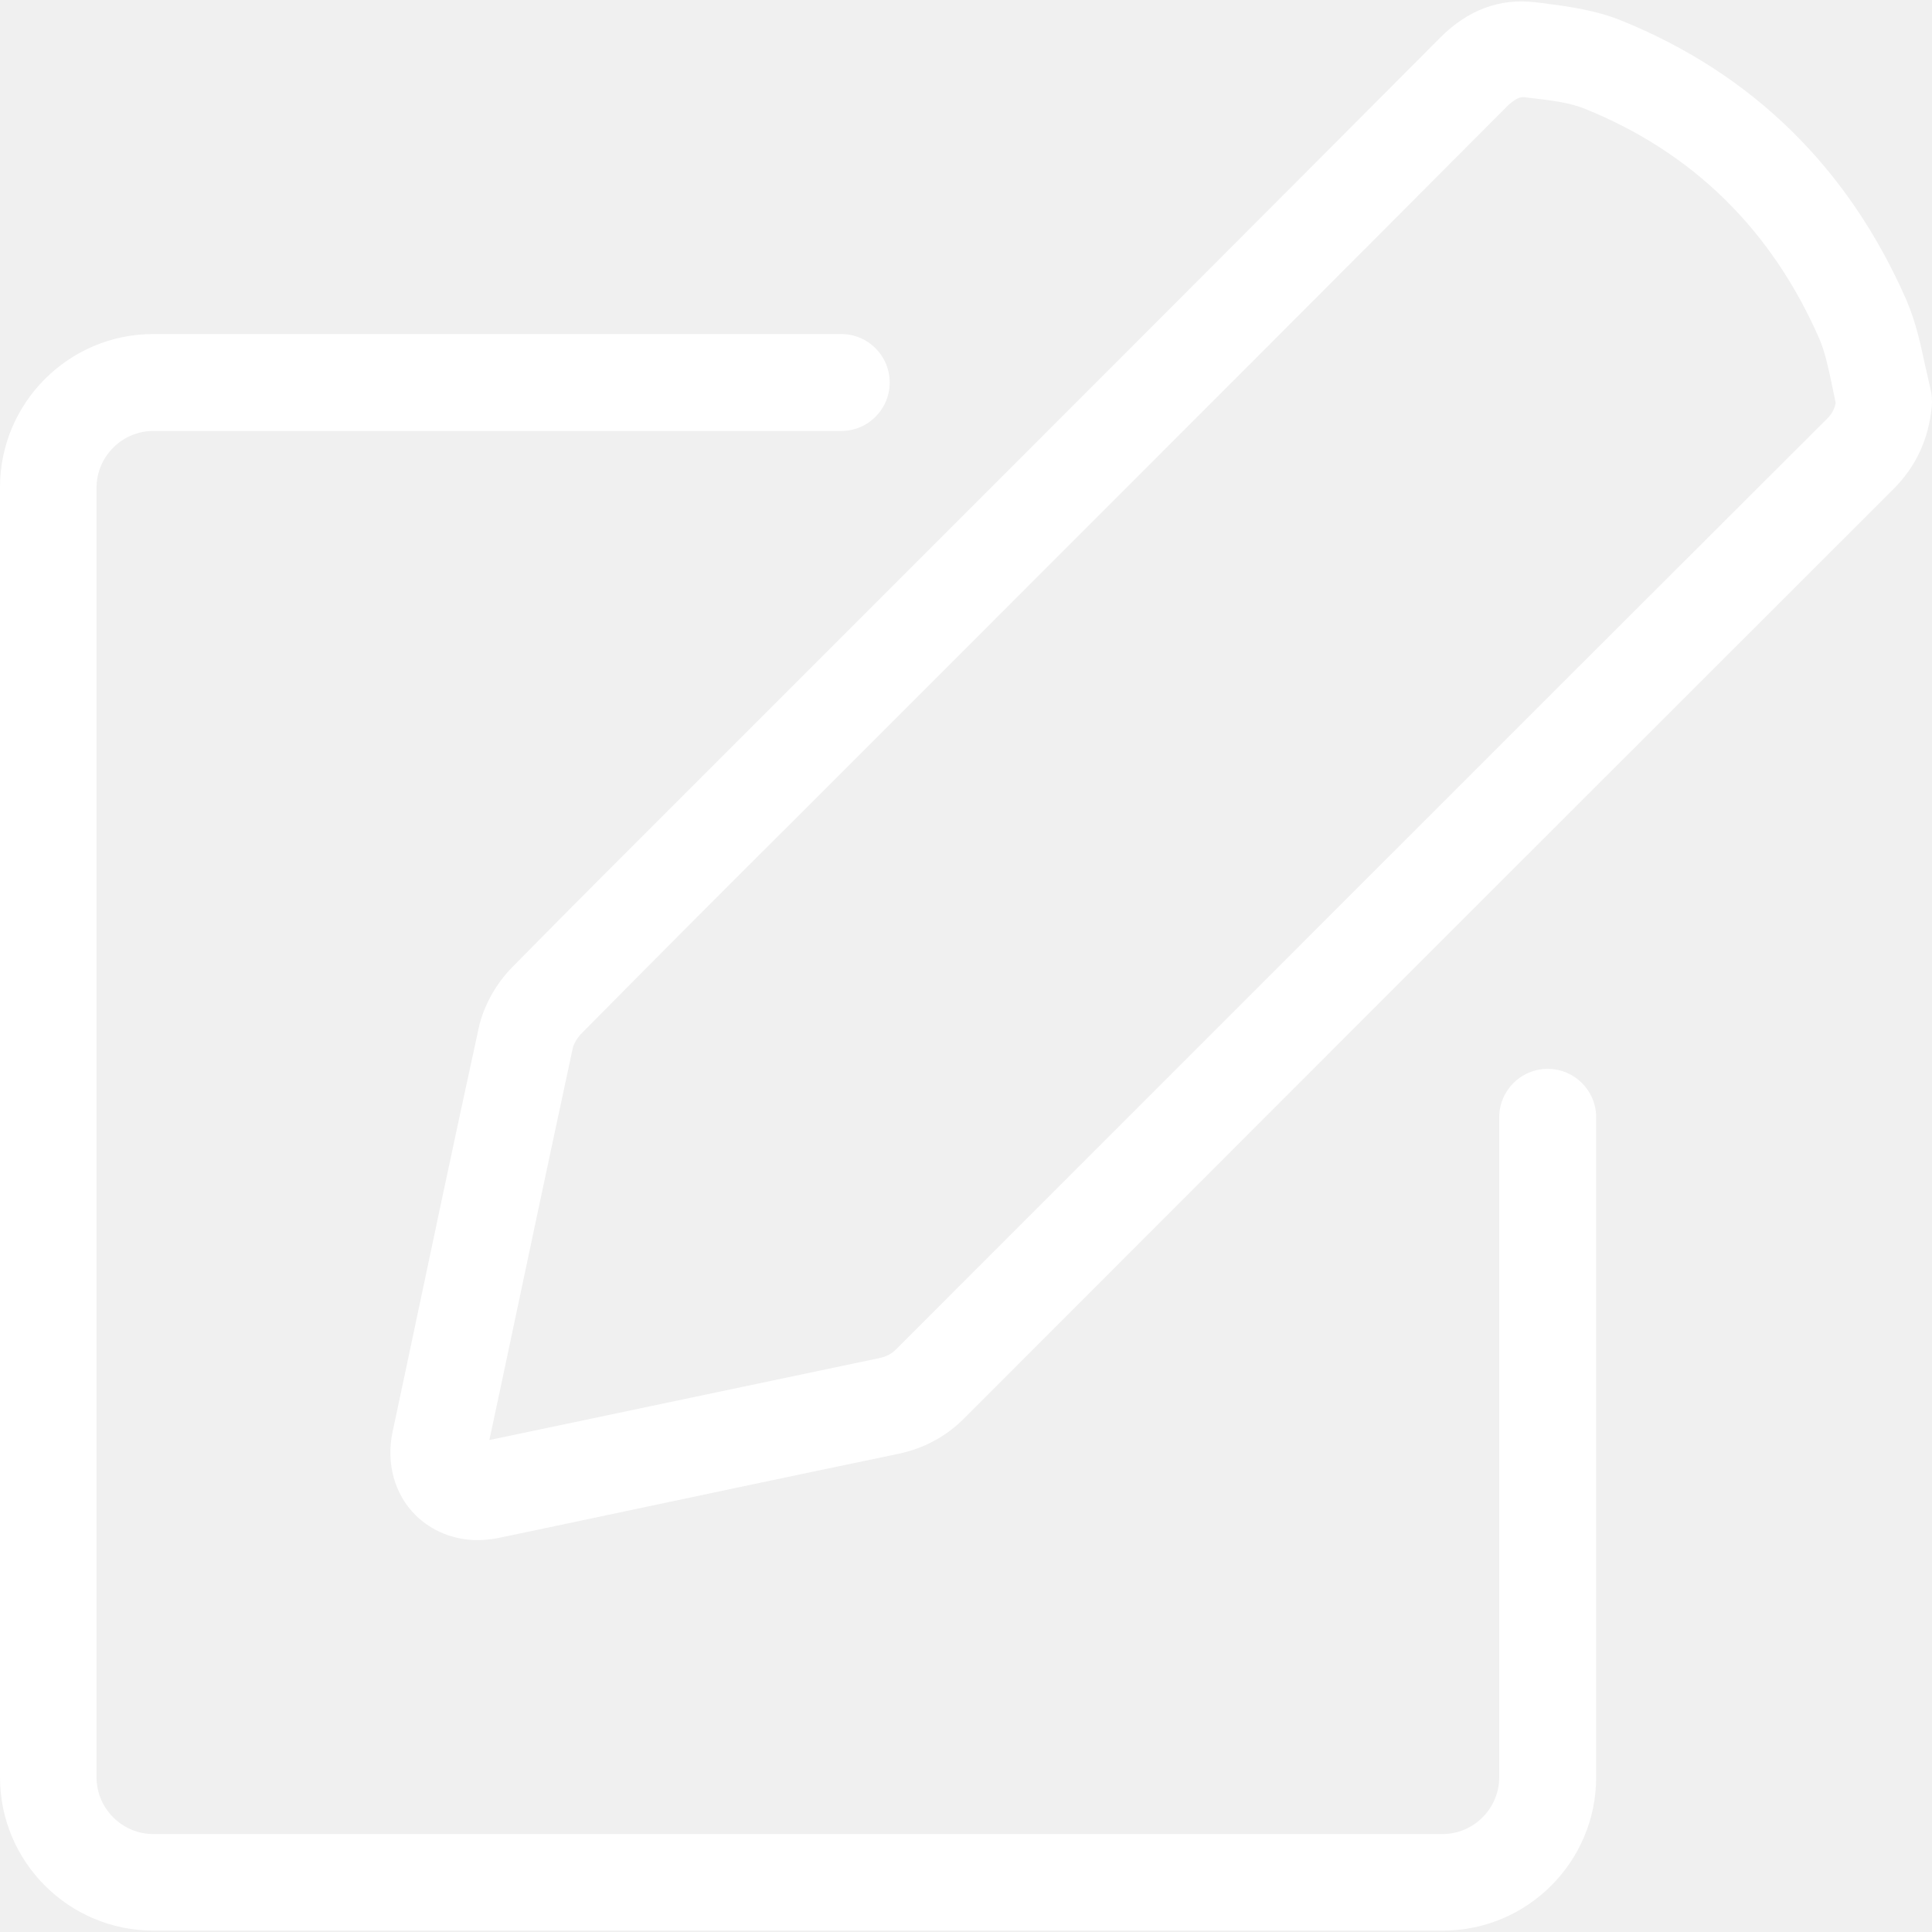
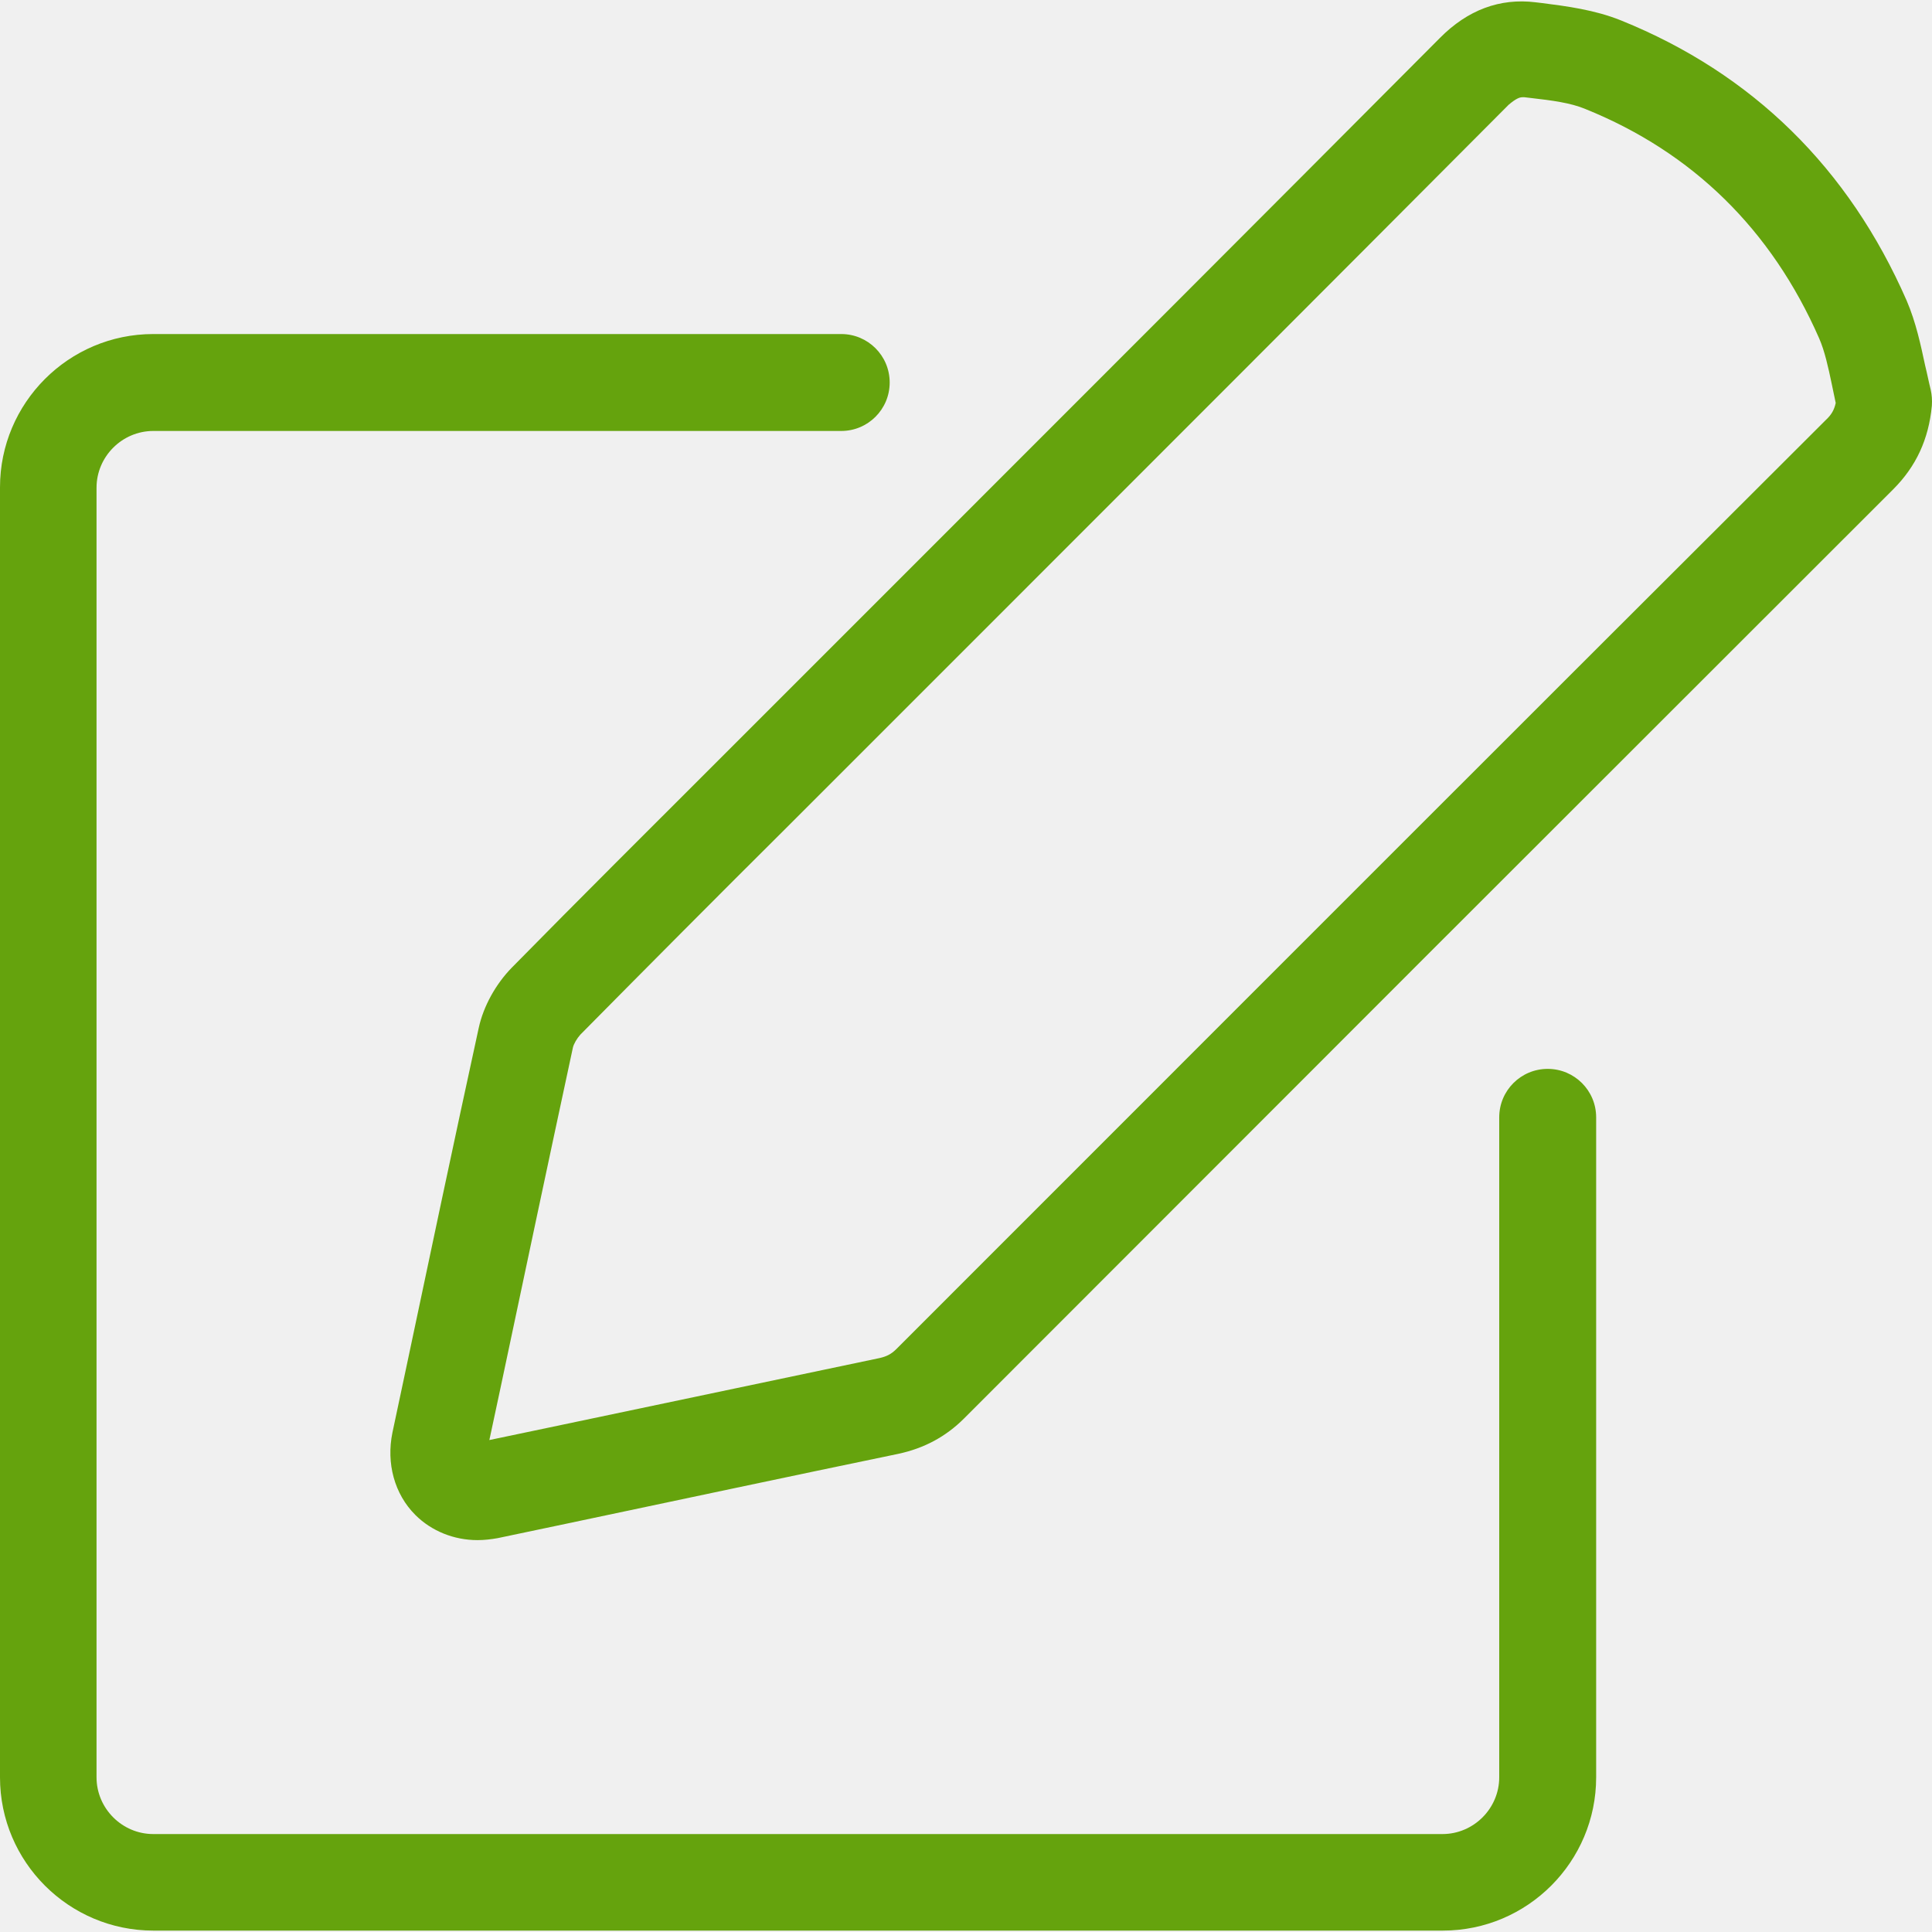
- <svg xmlns="http://www.w3.org/2000/svg" version="1.1" id="Capa_1" x="0px" y="0px" viewBox="0 0 490.337 490.337" fill="#fff" style="enable-background:new 0 0 490.337 490.337;" xml:space="preserve">
+ <svg xmlns="http://www.w3.org/2000/svg" version="1.1" id="Capa_1" x="0px" y="0px" viewBox="0 0 490.337 490.337" fill="#65a30d" xml:space="preserve">
  <g>
    <g>
      <path d="M229.9,145.379l-47.5,47.5c-17.5,17.5-35.1,35-52.5,52.7c-4.1,4.2-7.2,9.8-8.4,15.3c-6.3,28.9-12.4,57.8-18.5,86.7    l-3.4,16c-1.6,7.8,0.5,15.6,5.8,20.9c4.1,4.1,9.8,6.4,15.8,6.4c1.7,0,3.4-0.2,5.1-0.5l17.6-3.7c28-5.9,56.1-11.9,84.1-17.7    c6.5-1.4,12-4.3,16.7-9c78.6-78.7,157.2-157.3,235.8-235.8c5.8-5.8,9-12.7,9.8-21.2c0.1-1.4,0-2.8-0.3-4.1c-0.5-2-0.9-4.1-1.4-6.1    c-1.1-5.1-2.3-10.9-4.7-16.5l0,0c-14.7-33.6-39.1-57.6-72.5-71.1c-6.7-2.7-13.8-3.6-20-4.4l-1.7-0.2c-9-1.1-17.2,1.9-24.3,9.1    C320.4,54.879,275.1,100.179,229.9,145.379z M386.4,24.679c0.2,0,0.3,0,0.5,0l1.7,0.2c5.2,0.6,10,1.2,13.8,2.8    c27.2,11,47.2,30.6,59.3,58.2c1.4,3.2,2.3,7.3,3.2,11.6c0.3,1.6,0.7,3.2,1,4.8c-0.4,1.8-1.1,3-2.5,4.3    c-78.7,78.5-157.3,157.2-235.9,235.8c-1.3,1.3-2.5,1.9-4.3,2.3c-28.1,5.9-56.1,11.8-84.2,17.7l-14.8,3.1l2.8-13.1    c6.1-28.8,12.2-57.7,18.4-86.5c0.2-0.9,1-2.3,1.9-3.3c17.4-17.6,34.8-35.1,52.3-52.5l47.5-47.5c45.3-45.3,90.6-90.6,135.8-136    C384.8,24.979,385.7,24.679,386.4,24.679z" />
      <path d="M38.9,109.379h174.6c6.8,0,12.3-5.5,12.3-12.3s-5.5-12.3-12.3-12.3H38.9c-21.5,0-38.9,17.5-38.9,38.9v327.4    c0,21.5,17.5,38.9,38.9,38.9h327.3c21.5,0,38.9-17.5,38.9-38.9v-167.5c0-6.8-5.5-12.3-12.3-12.3s-12.3,5.5-12.3,12.3v167.5    c0,7.9-6.5,14.4-14.4,14.4H38.9c-7.9,0-14.4-6.5-14.4-14.4v-327.3C24.5,115.879,31,109.379,38.9,109.379z" />
    </g>
  </g>
  <g>
</g>
  <g>
</g>
  <g>
</g>
  <g>
</g>
  <g>
</g>
  <g>
</g>
  <g>
</g>
  <g>
</g>
  <g>
</g>
  <g>
</g>
  <g>
</g>
  <g>
</g>
  <g>
</g>
  <g>
</g>
  <g>
</g>
</svg>
